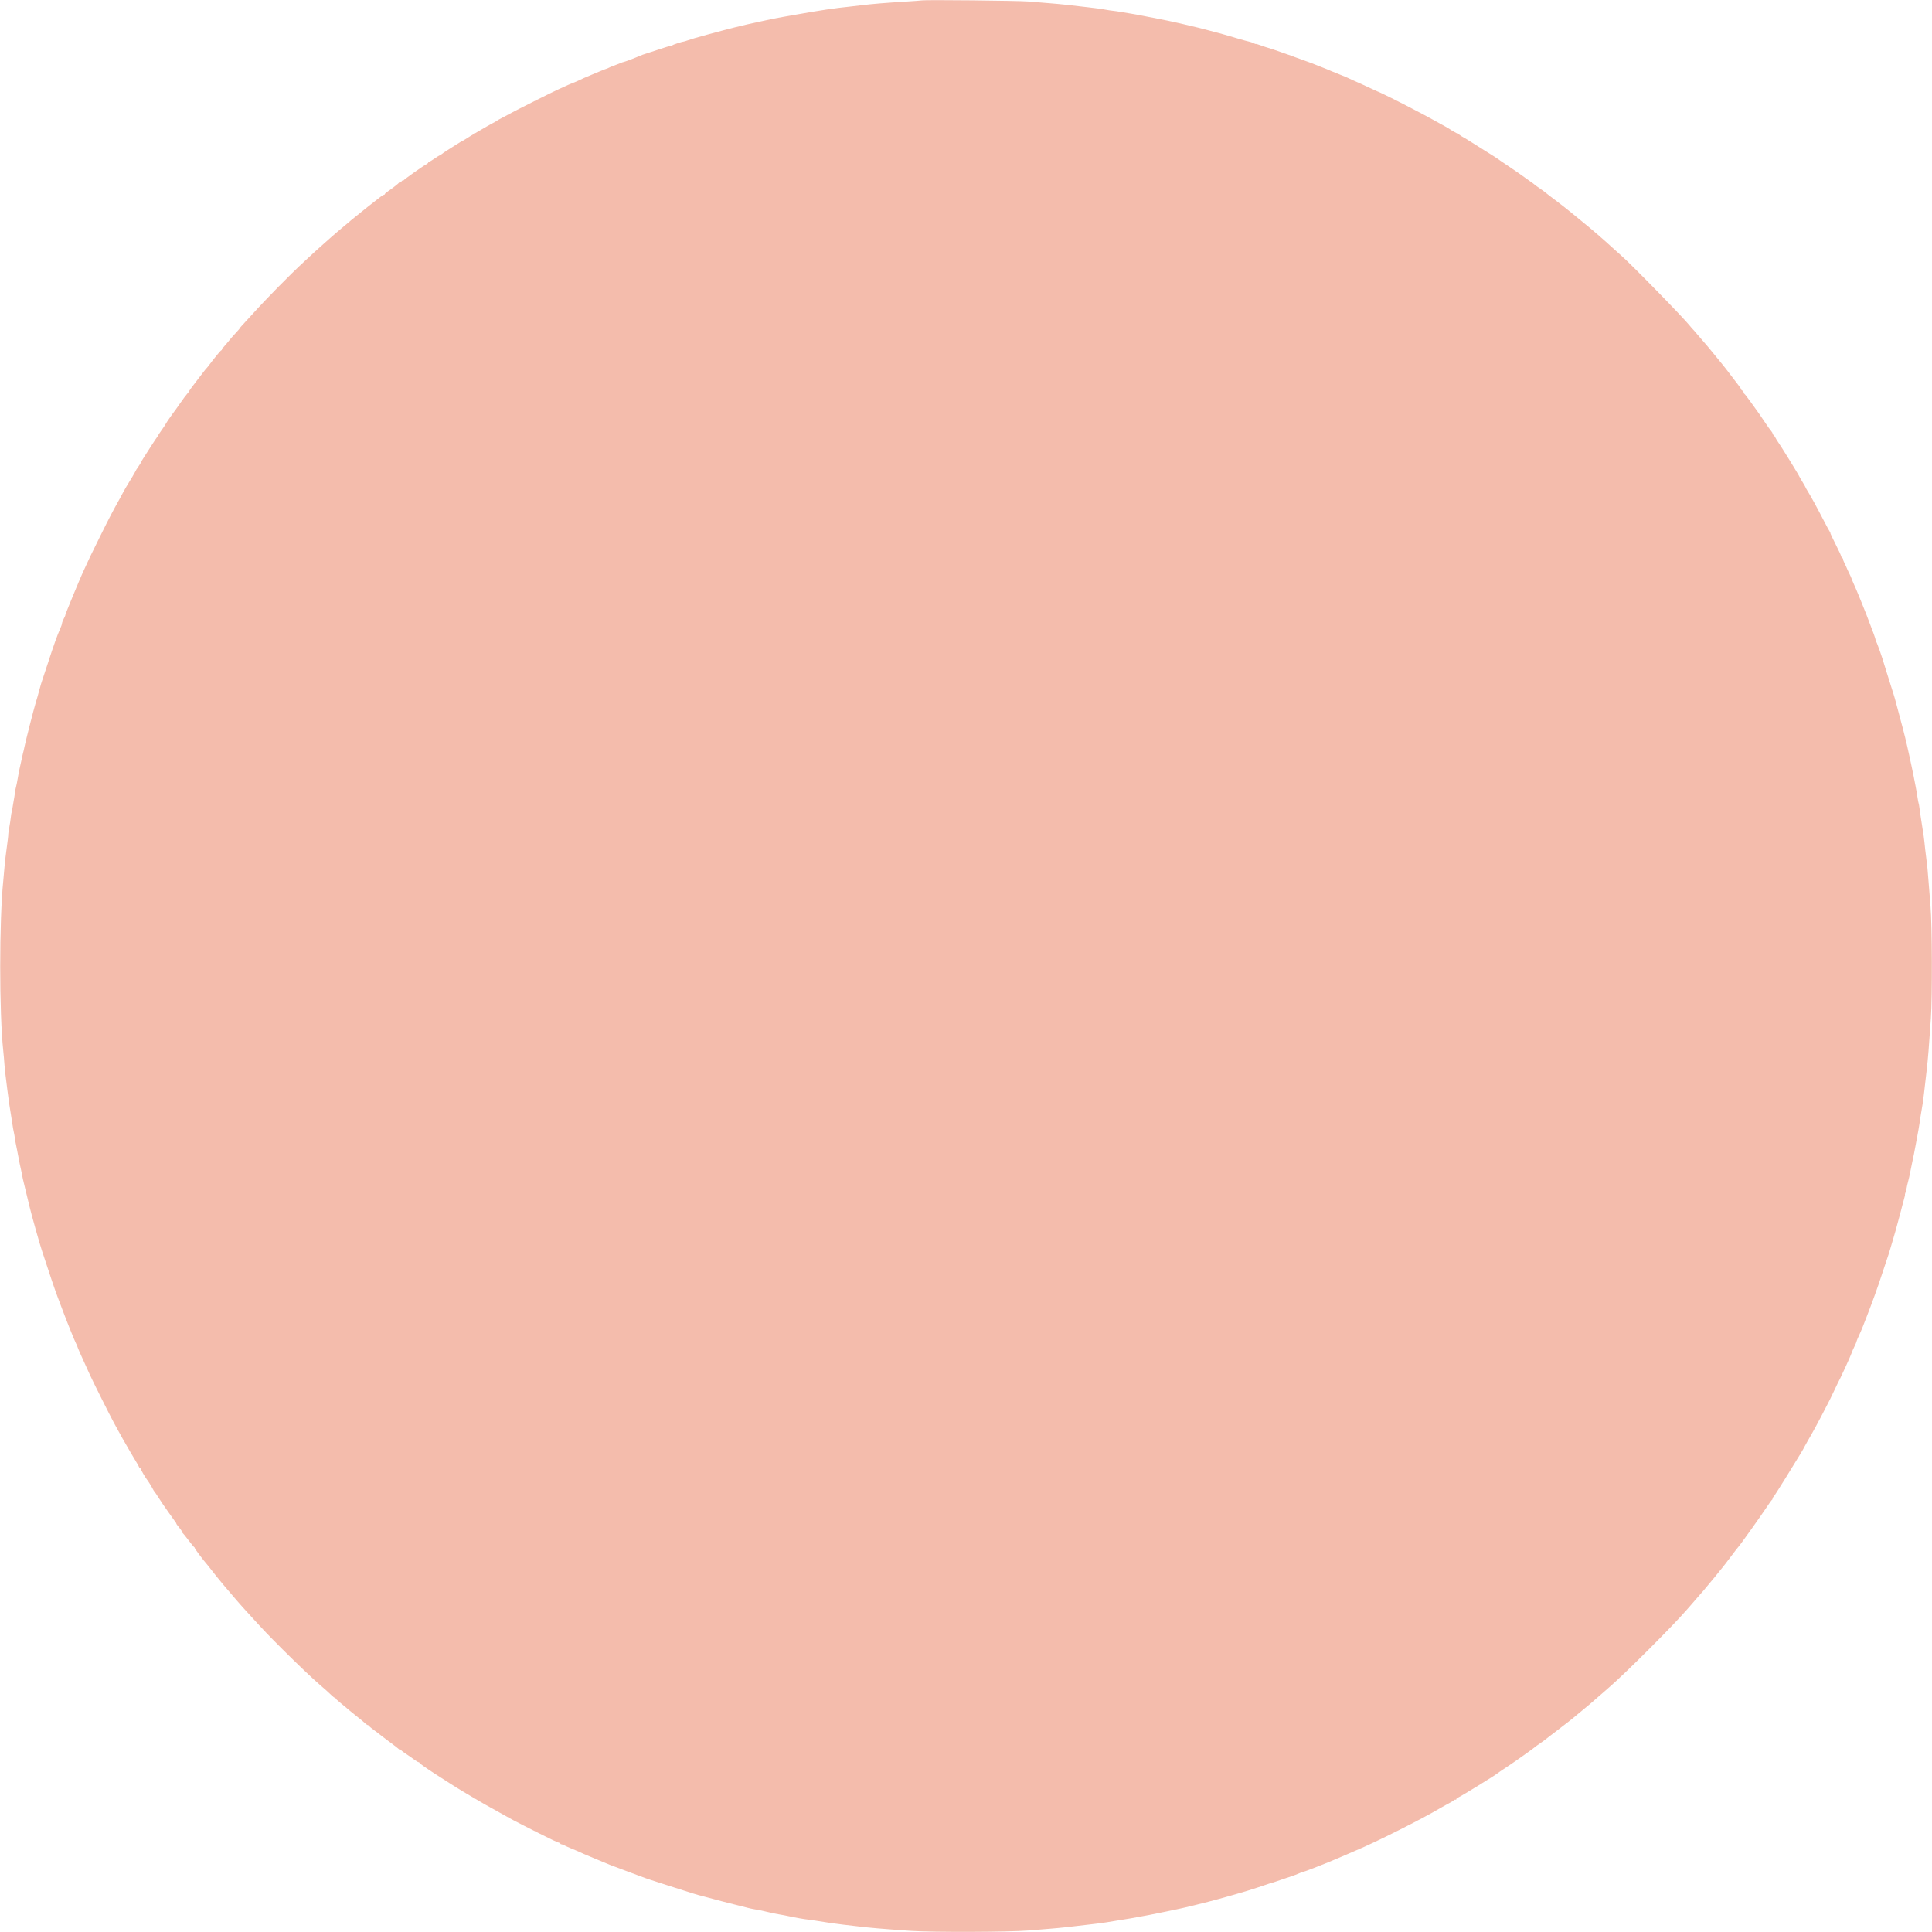
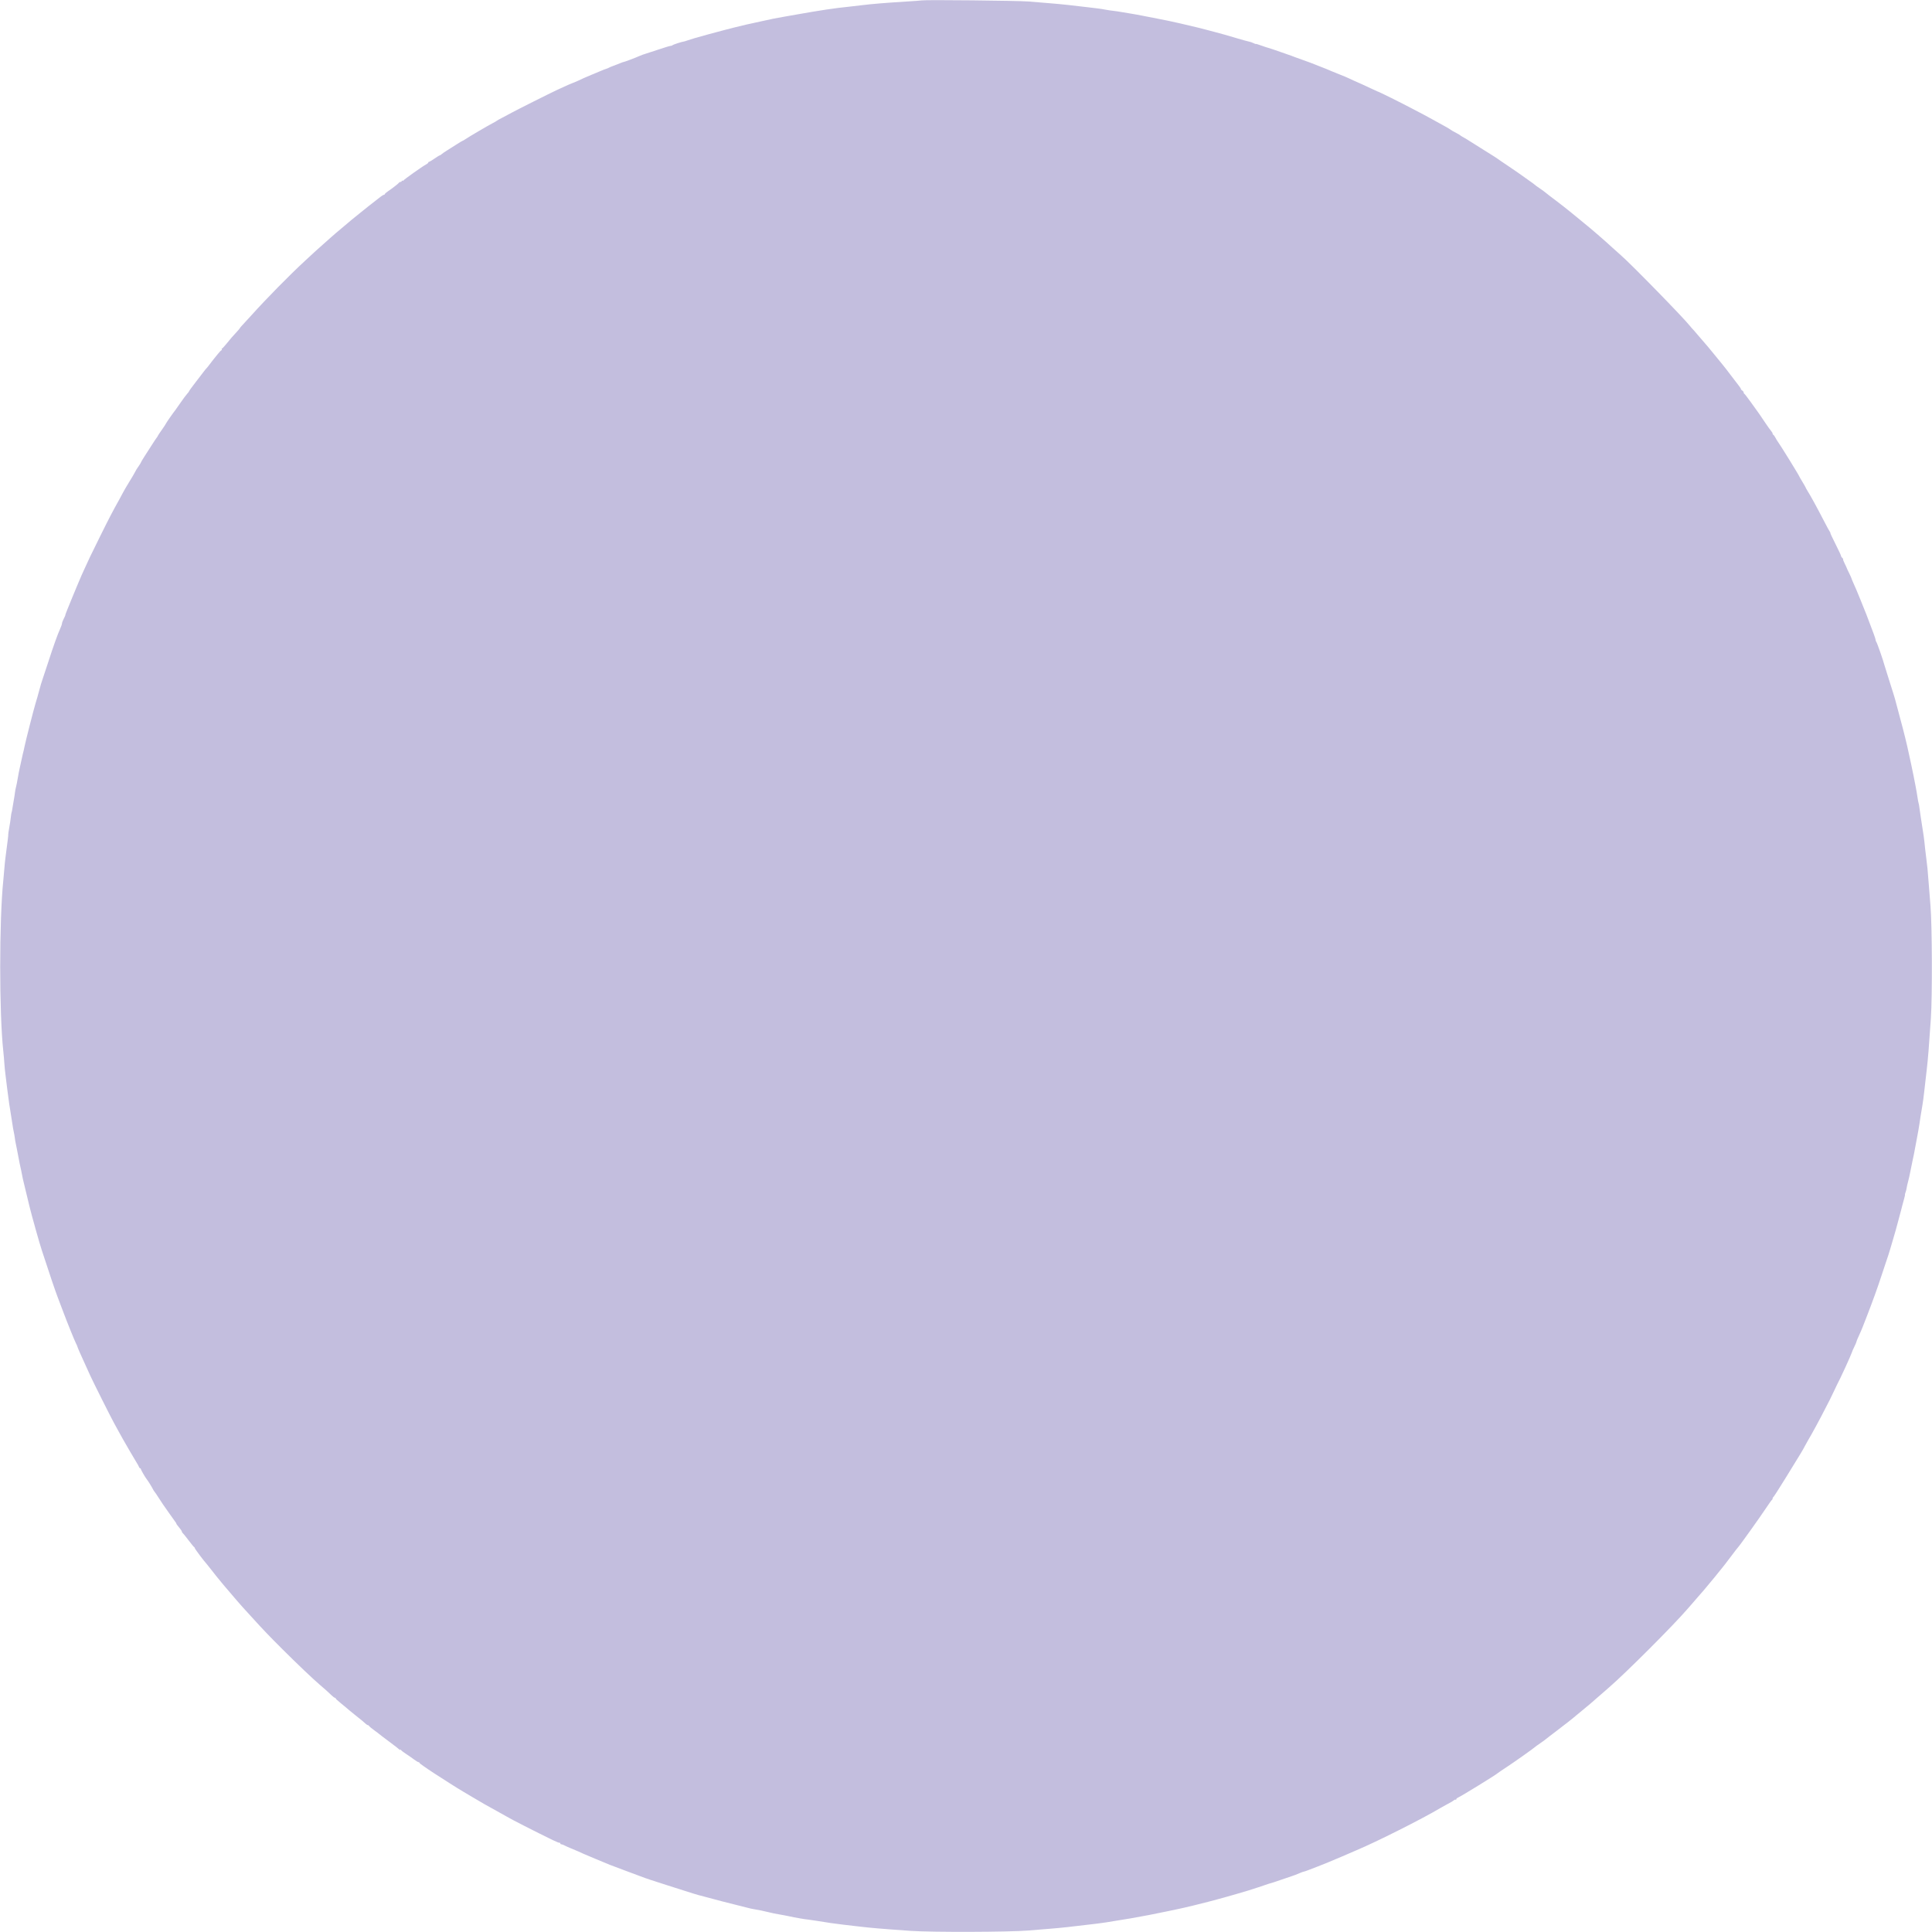
<svg xmlns="http://www.w3.org/2000/svg" id="svg" version="1.1" viewBox="0, 0, 400,400">
  <g id="svgg">
-     <path id="path0" d="M190.833 0.083 C 190.696 0.114,189.233 0.223,187.583 0.325 C 183.264 0.590,180.520 0.817,178.333 1.088 C 177.279 1.219,176.079 1.359,175.667 1.399 C 172.960 1.664,169.883 2.125,164.833 3.022 C 163.779 3.209,162.542 3.427,162.083 3.506 C 160.556 3.770,159.597 3.963,158.000 4.327 C 157.129 4.526,156.267 4.715,156.083 4.747 C 155.617 4.829,153.844 5.241,152.167 5.657 C 150.868 5.979,149.868 6.243,146.333 7.195 C 144.492 7.691,142.818 8.184,142.250 8.396 C 141.975 8.499,141.675 8.589,141.583 8.597 C 141.212 8.627,139.406 9.214,139.258 9.352 C 139.171 9.433,138.979 9.500,138.831 9.500 C 138.682 9.500,137.554 9.842,136.322 10.260 C 135.091 10.677,133.858 11.080,133.583 11.154 C 133.308 11.228,132.821 11.405,132.500 11.548 C 131.582 11.956,129.265 12.835,129.109 12.834 C 129.031 12.834,128.731 12.939,128.442 13.068 C 128.153 13.196,127.542 13.434,127.083 13.596 C 126.625 13.758,126.175 13.944,126.083 14.008 C 125.992 14.073,125.729 14.182,125.500 14.251 C 125.271 14.320,124.783 14.509,124.417 14.671 C 124.050 14.833,123.155 15.206,122.428 15.500 C 121.701 15.794,120.989 16.097,120.845 16.174 C 120.405 16.407,118.693 17.167,118.605 17.167 C 118.524 17.167,117.073 17.811,115.333 18.620 C 113.876 19.298,107.008 22.742,106.000 23.301 C 105.496 23.581,104.596 24.058,104.000 24.363 C 103.404 24.667,102.879 24.963,102.833 25.019 C 102.787 25.076,102.412 25.292,102.000 25.501 C 101.146 25.933,96.981 28.382,96.298 28.854 C 96.050 29.026,95.804 29.167,95.751 29.167 C 95.699 29.167,95.115 29.516,94.453 29.944 C 93.791 30.371,92.912 30.928,92.500 31.182 C 92.087 31.435,91.619 31.760,91.458 31.904 C 91.298 32.049,91.110 32.167,91.042 32.167 C 90.973 32.167,90.485 32.467,89.957 32.834 C 89.429 33.200,88.922 33.500,88.832 33.500 C 88.741 33.500,88.667 33.573,88.667 33.662 C 88.667 33.752,88.423 33.950,88.125 34.102 C 87.466 34.440,83.606 37.183,83.527 37.369 C 83.497 37.442,83.403 37.460,83.319 37.408 C 83.235 37.356,83.167 37.393,83.167 37.490 C 83.167 37.587,83.060 37.667,82.931 37.667 C 82.801 37.667,82.669 37.723,82.639 37.792 C 82.569 37.949,81.305 38.941,80.375 39.568 C 79.985 39.830,79.667 40.110,79.667 40.189 C 79.667 40.269,79.584 40.333,79.482 40.333 C 79.381 40.333,79.062 40.522,78.774 40.753 C 78.486 40.983,78.175 41.228,78.083 41.297 C 77.531 41.712,76.841 42.248,76.333 42.659 C 76.012 42.919,75.112 43.643,74.333 44.268 C 73.554 44.893,72.826 45.482,72.714 45.577 C 72.603 45.672,72.380 45.862,72.220 46.000 C 72.059 46.137,71.626 46.502,71.256 46.810 C 69.995 47.860,69.054 48.661,68.639 49.039 C 68.411 49.247,67.672 49.904,66.995 50.500 C 66.319 51.096,65.563 51.771,65.315 52.000 C 65.067 52.229,64.092 53.129,63.148 54.000 C 59.972 56.930,55.189 61.791,52.083 65.243 C 51.350 66.059,50.506 66.977,50.208 67.285 C 49.910 67.593,49.667 67.884,49.667 67.932 C 49.667 67.980,49.373 68.334,49.013 68.718 C 48.164 69.626,47.800 70.047,46.859 71.208 C 46.432 71.734,46.023 72.166,45.948 72.166 C 45.874 72.166,45.860 72.242,45.917 72.333 C 45.973 72.425,45.951 72.500,45.868 72.500 C 45.785 72.500,45.387 72.920,44.983 73.434 C 44.580 73.948,44.172 74.455,44.077 74.559 C 43.982 74.664,43.687 75.050,43.420 75.417 C 43.154 75.783,42.853 76.158,42.753 76.250 C 42.652 76.342,42.348 76.715,42.077 77.080 C 41.805 77.445,41.040 78.444,40.375 79.299 C 39.710 80.155,39.167 80.907,39.167 80.971 C 39.167 81.034,38.976 81.292,38.743 81.544 C 38.510 81.795,37.897 82.618,37.380 83.373 C 36.863 84.128,36.375 84.821,36.296 84.914 C 35.956 85.313,34.333 87.645,34.333 87.734 C 34.333 87.788,33.958 88.358,33.500 89.000 C 33.042 89.642,32.667 90.208,32.667 90.258 C 32.667 90.307,32.587 90.438,32.490 90.549 C 32.392 90.659,31.930 91.350,31.463 92.083 C 30.996 92.817,30.288 93.920,29.890 94.536 C 29.492 95.152,29.167 95.703,29.167 95.761 C 29.167 95.818,28.998 96.100,28.792 96.387 C 28.357 96.993,28.079 97.447,27.856 97.917 C 27.769 98.100,27.280 98.925,26.770 99.750 C 26.260 100.575,25.690 101.550,25.503 101.917 C 25.316 102.283,24.953 102.958,24.696 103.417 C 23.365 105.790,22.597 107.265,20.788 110.917 C 19.698 113.117,18.741 115.067,18.660 115.250 C 18.579 115.433,18.129 116.408,17.658 117.417 C 17.188 118.425,16.665 119.597,16.496 120.021 C 16.326 120.445,16.042 121.120,15.863 121.521 C 15.684 121.922,15.222 123.037,14.836 124.000 C 14.450 124.962,14.069 125.900,13.988 126.083 C 13.771 126.573,13.471 127.417,13.513 127.417 C 13.533 127.417,13.388 127.732,13.191 128.118 C 12.994 128.504,12.833 128.940,12.833 129.087 C 12.833 129.234,12.655 129.743,12.438 130.219 C 11.909 131.375,11.040 133.811,9.931 137.250 C 9.428 138.808,8.931 140.308,8.827 140.583 C 8.723 140.858,8.575 141.308,8.500 141.583 C 8.424 141.858,8.236 142.533,8.083 143.083 C 7.929 143.633,7.786 144.158,7.764 144.250 C 7.742 144.342,7.565 144.942,7.369 145.583 C 6.983 146.848,5.287 153.499,5.074 154.583 C 5.002 154.950,4.931 155.287,4.916 155.333 C 4.843 155.562,4.624 156.507,4.472 157.250 C 4.378 157.708,4.204 158.496,4.086 159.000 C 3.968 159.504,3.780 160.479,3.668 161.167 C 3.555 161.854,3.399 162.642,3.319 162.917 C 3.240 163.192,3.135 163.754,3.087 164.167 C 3.039 164.579,2.927 165.292,2.839 165.750 C 2.750 166.208,2.632 166.919,2.575 167.330 C 2.519 167.740,2.441 168.127,2.403 168.189 C 2.364 168.251,2.292 168.703,2.241 169.193 C 2.190 169.683,2.042 170.668,1.910 171.382 C 1.779 172.096,1.686 172.733,1.705 172.798 C 1.735 172.907,1.620 173.865,1.154 177.378 C 1.059 178.090,0.951 179.140,0.912 179.711 C 0.874 180.283,0.769 181.463,0.679 182.333 C -0.169 190.540,-0.171 209.740,0.676 217.583 C 0.765 218.408,0.867 219.571,0.902 220.167 C 0.938 220.762,1.046 221.850,1.142 222.583 C 1.238 223.317,1.400 224.629,1.502 225.500 C 1.705 227.233,2.086 229.850,2.363 231.417 C 2.461 231.967,2.572 232.679,2.610 233.000 C 2.648 233.321,2.756 233.927,2.850 234.347 C 2.943 234.767,3.049 235.367,3.084 235.680 C 3.119 235.994,3.192 236.438,3.247 236.667 C 3.302 236.896,3.415 237.458,3.498 237.917 C 3.664 238.831,4.014 240.653,4.076 240.917 C 4.275 241.775,4.499 242.851,4.737 244.098 C 4.774 244.290,4.881 244.740,4.976 245.098 C 5.121 245.648,5.326 246.495,6.099 249.750 C 6.512 251.491,8.290 257.819,8.675 258.917 C 8.771 259.192,9.007 259.904,9.199 260.500 C 10.194 263.590,11.436 267.243,11.917 268.500 C 12.215 269.279,12.740 270.667,13.083 271.583 C 13.920 273.817,15.470 277.650,15.747 278.167 C 15.869 278.396,15.979 278.639,15.990 278.706 C 16.024 278.917,16.782 280.652,17.755 282.750 C 18.053 283.392,18.461 284.292,18.662 284.750 C 19.116 285.787,22.956 293.452,23.588 294.583 C 23.844 295.042,24.276 295.829,24.547 296.333 C 25.110 297.378,25.479 298.027,27.000 300.652 C 27.596 301.680,28.215 302.722,28.377 302.969 C 28.538 303.215,28.716 303.548,28.771 303.708 C 28.827 303.869,28.938 304.000,29.019 304.000 C 29.100 304.000,29.167 304.074,29.167 304.164 C 29.167 304.313,30.055 305.850,30.372 306.250 C 30.655 306.606,31.343 307.701,31.605 308.213 C 31.756 308.508,31.927 308.787,31.985 308.833 C 32.043 308.879,32.426 309.442,32.836 310.083 C 33.246 310.725,33.639 311.325,33.709 311.417 C 33.780 311.508,34.357 312.333,34.991 313.250 C 35.625 314.167,36.224 315.007,36.322 315.118 C 36.420 315.229,36.500 315.363,36.500 315.417 C 36.500 315.470,36.574 315.605,36.664 315.715 C 37.437 316.664,37.667 316.988,37.667 317.135 C 37.667 317.229,37.723 317.331,37.792 317.361 C 37.860 317.392,38.398 318.054,38.985 318.833 C 39.573 319.612,40.117 320.275,40.194 320.306 C 40.270 320.336,40.333 320.435,40.333 320.525 C 40.333 320.675,42.280 323.272,42.791 323.806 C 42.909 323.929,43.208 324.304,43.456 324.639 C 43.848 325.171,45.772 327.562,46.249 328.110 C 47.431 329.471,48.317 330.507,49.051 331.391 C 49.344 331.743,49.846 332.315,50.167 332.663 C 50.487 333.010,51.350 333.956,52.083 334.764 C 54.546 337.480,55.569 338.550,58.512 341.490 C 61.418 344.394,64.998 347.798,66.265 348.862 C 67.176 349.628,68.144 350.497,68.693 351.042 C 68.947 351.294,69.233 351.500,69.328 351.500 C 69.422 351.500,69.500 351.564,69.500 351.642 C 69.500 351.720,69.931 352.126,70.458 352.543 C 70.985 352.960,71.567 353.442,71.750 353.614 C 71.933 353.786,72.644 354.374,73.330 354.921 C 75.032 356.281,75.342 356.537,75.695 356.875 C 75.863 357.035,76.071 357.167,76.158 357.167 C 76.245 357.167,76.377 357.263,76.450 357.381 C 76.523 357.498,76.996 357.890,77.500 358.250 C 78.004 358.611,78.454 358.952,78.500 359.008 C 78.546 359.064,79.483 359.776,80.583 360.591 C 81.683 361.405,82.638 362.149,82.706 362.244 C 82.784 362.354,82.831 362.356,82.836 362.250 C 82.840 362.158,82.935 362.202,83.047 362.348 C 83.159 362.493,83.587 362.824,84.000 363.083 C 84.412 363.343,85.132 363.842,85.598 364.194 C 86.065 364.546,86.534 364.833,86.640 364.833 C 86.746 364.833,86.833 364.890,86.834 364.958 C 86.834 365.027,87.227 365.346,87.707 365.667 C 88.187 365.988,88.656 366.311,88.748 366.386 C 88.902 366.511,90.348 367.446,93.167 369.245 C 94.238 369.929,95.310 370.593,95.864 370.917 C 96.021 371.008,96.945 371.556,97.917 372.133 C 100.166 373.469,100.513 373.667,102.833 374.941 C 103.888 375.520,104.862 376.066,105.000 376.153 C 105.682 376.586,110.861 379.229,114.446 380.973 C 115.195 381.338,115.851 381.593,115.904 381.540 C 115.957 381.488,116.000 381.532,116.000 381.639 C 116.000 381.746,116.094 381.834,116.208 381.834 C 116.323 381.835,116.642 381.954,116.917 382.100 C 117.192 382.245,117.764 382.503,118.188 382.671 C 119.034 383.009,120.440 383.621,120.833 383.822 C 120.971 383.893,122.133 384.383,123.417 384.913 C 124.700 385.442,125.975 385.971,126.250 386.088 C 126.525 386.204,127.912 386.726,129.333 387.248 C 130.754 387.769,132.067 388.258,132.250 388.336 C 132.644 388.502,134.510 389.169,134.750 389.229 C 134.842 389.253,136.454 389.771,138.333 390.383 C 140.212 390.994,142.050 391.579,142.417 391.683 C 142.783 391.787,143.283 391.945,143.528 392.034 C 143.772 392.123,144.222 392.257,144.528 392.333 C 144.833 392.409,145.533 392.594,146.083 392.743 C 148.589 393.425,150.401 393.897,152.250 394.349 C 153.350 394.619,154.534 394.916,154.882 395.012 C 155.230 395.107,155.717 395.214,155.965 395.250 C 156.771 395.367,158.397 395.703,159.250 395.929 C 159.708 396.050,160.608 396.235,161.250 396.341 C 161.892 396.446,162.867 396.633,163.417 396.755 C 164.545 397.007,166.746 397.390,167.250 397.422 C 167.433 397.433,168.146 397.536,168.833 397.649 C 171.310 398.058,173.113 398.318,174.750 398.502 C 175.667 398.605,176.979 398.757,177.667 398.841 C 180.174 399.145,182.296 399.326,188.500 399.764 C 192.899 400.075,208.938 400.026,212.917 399.690 C 214.200 399.582,216.225 399.417,217.417 399.324 C 219.409 399.169,222.003 398.893,225.167 398.498 C 225.854 398.412,226.792 398.301,227.250 398.251 C 227.708 398.202,228.496 398.092,229.000 398.008 C 229.504 397.923,230.667 397.733,231.583 397.586 C 232.500 397.438,233.662 397.249,234.167 397.165 C 235.959 396.867,239.779 396.130,241.667 395.718 C 242.721 395.489,243.771 395.267,244.000 395.225 C 244.696 395.100,249.194 394.017,250.083 393.762 C 250.542 393.630,251.404 393.400,252.000 393.252 C 252.596 393.103,253.271 392.919,253.500 392.843 C 253.729 392.767,254.929 392.424,256.167 392.082 C 257.404 391.739,259.374 391.133,260.543 390.735 C 261.713 390.336,262.705 390.001,262.748 389.991 C 263.329 389.843,263.785 389.696,265.379 389.141 C 266.408 388.783,267.325 388.472,267.417 388.449 C 267.646 388.394,268.641 388.009,269.275 387.730 C 269.564 387.604,269.869 387.500,269.953 387.500 C 270.176 387.500,274.931 385.631,276.833 384.796 C 277.246 384.615,277.733 384.409,277.917 384.339 C 278.100 384.269,278.587 384.058,279.000 383.871 C 279.412 383.683,280.200 383.342,280.750 383.113 C 284.872 381.398,294.578 376.516,298.250 374.311 C 298.525 374.146,299.050 373.854,299.417 373.662 C 300.390 373.152,300.768 372.928,301.039 372.703 C 301.172 372.593,301.330 372.552,301.390 372.613 C 301.451 372.673,301.500 372.633,301.500 372.524 C 301.500 372.414,301.669 372.255,301.875 372.170 C 302.471 371.924,309.791 367.422,310.000 367.173 C 310.046 367.118,310.871 366.556,311.833 365.924 C 313.504 364.827,317.658 361.888,317.833 361.678 C 317.879 361.624,318.345 361.288,318.869 360.933 C 319.392 360.578,319.956 360.166,320.121 360.018 C 320.286 359.871,321.171 359.190,322.086 358.506 C 323.548 357.413,326.099 355.406,326.333 355.164 C 326.379 355.116,327.054 354.558,327.833 353.924 C 328.612 353.289,329.287 352.728,329.333 352.676 C 329.379 352.625,329.941 352.133,330.583 351.583 C 331.224 351.033,331.974 350.383,332.249 350.138 C 332.525 349.892,332.938 349.530,333.167 349.333 C 336.597 346.375,346.415 336.557,349.333 333.167 C 349.531 332.938,349.892 332.523,350.138 332.246 C 350.383 331.969,351.032 331.219,351.581 330.579 C 352.130 329.940,352.622 329.379,352.674 329.333 C 352.727 329.287,353.289 328.612,353.924 327.833 C 354.558 327.054,355.118 326.379,355.168 326.333 C 355.218 326.287,355.518 325.912,355.835 325.500 C 356.152 325.087,356.505 324.652,356.620 324.533 C 356.734 324.413,357.485 323.438,358.288 322.366 C 359.091 321.294,359.798 320.379,359.858 320.333 C 360.064 320.177,364.414 314.089,365.574 312.333 C 366.210 311.371,366.791 310.558,366.865 310.528 C 366.939 310.497,367.000 310.372,367.000 310.250 C 367.000 310.128,367.062 310.003,367.139 309.972 C 367.215 309.942,368.364 308.154,369.691 306.000 C 373.250 300.228,373.149 300.395,373.662 299.417 C 373.854 299.050,374.146 298.525,374.311 298.250 C 375.113 296.916,376.844 293.722,377.925 291.583 C 378.342 290.758,378.749 289.971,378.830 289.833 C 378.911 289.696,379.254 288.983,379.592 288.250 C 379.930 287.517,380.269 286.804,380.345 286.667 C 380.928 285.616,383.216 280.640,383.412 279.999 C 383.481 279.770,383.673 279.321,383.838 279.000 C 384.134 278.423,384.347 277.906,384.422 277.583 C 384.444 277.492,384.654 277.004,384.889 276.500 C 385.125 275.996,385.478 275.171,385.674 274.667 C 385.870 274.162,386.206 273.300,386.421 272.750 C 387.615 269.694,388.788 266.450,389.524 264.167 C 389.982 262.746,390.493 261.208,390.660 260.750 C 390.827 260.292,391.127 259.354,391.328 258.667 C 391.529 257.979,391.827 256.967,391.991 256.417 C 392.409 255.012,392.605 254.311,393.083 252.500 C 393.313 251.629,393.573 250.654,393.661 250.333 C 393.749 250.012,393.829 249.695,393.838 249.628 C 393.848 249.561,393.995 249.017,394.166 248.420 C 394.337 247.822,394.446 247.333,394.409 247.333 C 394.372 247.333,394.420 247.127,394.517 246.875 C 394.613 246.623,394.718 246.211,394.750 245.960 C 394.782 245.709,394.918 245.109,395.051 244.627 C 395.185 244.145,395.383 243.262,395.493 242.667 C 395.602 242.071,395.793 241.133,395.917 240.583 C 396.152 239.542,396.326 238.664,396.738 236.417 C 396.873 235.683,397.068 234.633,397.170 234.083 C 397.273 233.533,397.378 232.896,397.404 232.667 C 397.453 232.221,397.747 230.370,398.023 228.772 C 398.115 228.234,398.258 227.184,398.340 226.438 C 398.514 224.862,398.597 224.138,398.916 221.417 C 399.168 219.269,399.350 217.007,399.768 210.833 C 400.075 206.302,400.025 191.634,399.689 187.583 C 399.582 186.300,399.416 184.200,399.318 182.917 C 399.092 179.949,399.035 179.346,398.842 177.917 C 398.755 177.275,398.641 176.338,398.589 175.833 C 398.320 173.232,398.351 173.458,397.659 169.083 C 397.572 168.533,397.455 167.708,397.399 167.250 C 397.343 166.792,397.267 166.365,397.229 166.302 C 397.191 166.239,397.086 165.677,396.995 165.052 C 396.904 164.428,396.718 163.354,396.581 162.667 C 396.443 161.979,396.261 161.042,396.175 160.583 C 396.089 160.125,395.863 159.037,395.672 158.167 C 395.482 157.296,395.295 156.433,395.256 156.250 C 394.760 153.915,394.210 151.674,393.413 148.750 C 393.263 148.200,393.115 147.637,393.083 147.500 C 393.052 147.362,392.902 146.800,392.749 146.250 C 392.596 145.700,392.409 145.000,392.333 144.694 C 392.257 144.388,392.123 143.938,392.034 143.694 C 391.945 143.450,391.751 142.837,391.602 142.333 C 391.453 141.829,391.063 140.592,390.737 139.583 C 390.410 138.575,390.118 137.637,390.089 137.500 C 389.952 136.863,388.621 133.066,388.486 132.925 C 388.402 132.838,388.332 132.650,388.331 132.508 C 388.330 132.278,387.868 131.004,386.425 127.250 C 386.179 126.608,385.636 125.258,385.220 124.250 C 384.803 123.242,384.402 122.267,384.328 122.083 C 384.254 121.900,384.000 121.323,383.763 120.802 C 383.527 120.281,383.333 119.808,383.333 119.751 C 383.333 119.694,383.111 119.201,382.840 118.654 C 382.569 118.107,382.345 117.623,382.342 117.579 C 382.340 117.534,382.153 117.132,381.926 116.686 C 381.700 116.239,381.551 115.838,381.595 115.794 C 381.639 115.750,381.560 115.619,381.421 115.503 C 381.281 115.387,381.167 115.204,381.167 115.096 C 381.167 114.988,380.647 113.872,380.011 112.616 C 379.375 111.361,378.897 110.333,378.948 110.333 C 378.999 110.333,378.963 110.240,378.868 110.125 C 378.773 110.010,378.231 109.017,377.663 107.917 C 376.217 105.114,374.900 102.707,374.224 101.628 C 374.009 101.286,373.833 100.969,373.833 100.923 C 373.833 100.877,373.533 100.349,373.167 99.750 C 372.800 99.151,372.500 98.629,372.500 98.590 C 372.500 98.552,372.049 97.784,371.497 96.885 C 370.946 95.986,370.426 95.138,370.343 95.000 C 369.628 93.823,368.086 91.400,368.009 91.333 C 367.957 91.287,367.766 90.969,367.586 90.625 C 367.405 90.281,367.200 90.000,367.129 90.000 C 367.058 90.000,367.000 89.902,367.000 89.781 C 367.000 89.661,366.866 89.417,366.703 89.240 C 366.539 89.062,366.003 88.317,365.511 87.583 C 364.380 85.898,363.966 85.293,363.798 85.083 C 363.725 84.992,363.131 84.167,362.478 83.250 C 361.825 82.333,361.225 81.558,361.145 81.528 C 361.065 81.497,361.000 81.370,361.000 81.244 C 361.000 81.119,360.869 80.943,360.708 80.853 C 360.548 80.764,360.427 80.629,360.439 80.553 C 360.452 80.478,360.249 80.154,359.988 79.833 C 359.727 79.512,359.005 78.568,358.382 77.734 C 357.759 76.900,356.974 75.888,356.636 75.484 C 356.298 75.080,355.447 74.037,354.744 73.167 C 354.040 72.296,353.192 71.283,352.858 70.915 C 352.523 70.548,351.877 69.798,351.420 69.249 C 350.964 68.699,350.539 68.212,350.476 68.165 C 350.413 68.119,350.140 67.803,349.870 67.463 C 348.456 65.684,337.507 54.480,335.583 52.844 C 335.217 52.532,334.465 51.858,333.913 51.347 C 332.332 49.882,329.370 47.318,327.934 46.171 C 327.649 45.944,326.592 45.076,325.583 44.243 C 324.575 43.410,323.000 42.171,322.083 41.489 C 321.167 40.808,320.269 40.116,320.088 39.953 C 319.907 39.790,319.345 39.377,318.839 39.036 C 318.333 38.696,317.814 38.318,317.686 38.197 C 317.558 38.076,317.258 37.851,317.018 37.697 C 316.779 37.543,316.126 37.077,315.568 36.662 C 315.009 36.247,313.547 35.235,312.318 34.412 C 311.089 33.590,310.046 32.875,310.000 32.825 C 309.954 32.774,308.904 32.106,307.667 31.341 C 306.429 30.575,305.004 29.679,304.500 29.351 C 303.996 29.022,303.321 28.612,303.000 28.439 C 302.679 28.266,302.379 28.078,302.333 28.021 C 302.287 27.964,301.987 27.782,301.667 27.618 C 300.911 27.231,300.424 26.947,300.143 26.727 C 300.018 26.630,299.354 26.247,298.667 25.877 C 297.979 25.507,296.967 24.949,296.417 24.638 C 295.867 24.326,295.154 23.938,294.833 23.775 C 294.512 23.612,293.612 23.140,292.833 22.727 C 290.045 21.249,285.561 19.020,285.167 18.917 C 285.121 18.905,284.483 18.612,283.750 18.267 C 282.307 17.586,281.443 17.193,280.208 16.655 C 279.773 16.465,279.285 16.239,279.124 16.152 C 278.962 16.066,278.250 15.768,277.540 15.490 C 276.831 15.212,275.987 14.870,275.667 14.731 C 274.768 14.340,274.505 14.233,273.250 13.746 C 272.608 13.497,271.746 13.159,271.333 12.994 C 270.921 12.830,270.133 12.545,269.583 12.360 C 269.033 12.175,268.358 11.932,268.083 11.820 C 267.808 11.707,267.508 11.592,267.417 11.563 C 267.325 11.535,266.275 11.167,265.083 10.747 C 263.892 10.326,262.767 9.950,262.583 9.910 C 262.400 9.870,261.744 9.654,261.125 9.428 C 260.506 9.202,260.000 9.053,260.000 9.096 C 260.000 9.140,259.793 9.068,259.540 8.937 C 259.287 8.806,258.855 8.658,258.581 8.608 C 258.307 8.559,257.183 8.249,256.083 7.920 C 254.083 7.323,252.836 6.969,251.583 6.645 C 251.217 6.550,250.542 6.370,250.083 6.246 C 249.625 6.121,248.800 5.907,248.250 5.770 C 247.254 5.521,247.027 5.467,244.333 4.844 C 242.873 4.505,240.567 4.020,239.833 3.896 C 239.193 3.787,237.700 3.496,236.500 3.246 C 235.904 3.121,234.892 2.937,234.250 2.836 C 233.608 2.736,232.633 2.573,232.083 2.475 C 231.533 2.377,230.783 2.268,230.417 2.233 C 230.050 2.198,229.375 2.096,228.917 2.007 C 228.458 1.918,227.783 1.809,227.417 1.766 C 227.050 1.723,226.112 1.610,225.333 1.514 C 222.072 1.111,219.454 0.834,217.417 0.676 C 216.225 0.583,214.200 0.418,212.917 0.309 C 210.828 0.132,191.486 -0.066,190.833 0.083 " stroke="none" fill="#f4bcac" fill-rule="evenodd" />
+     <path id="path0" d="M190.833 0.083 C 190.696 0.114,189.233 0.223,187.583 0.325 C 183.264 0.590,180.520 0.817,178.333 1.088 C 177.279 1.219,176.079 1.359,175.667 1.399 C 172.960 1.664,169.883 2.125,164.833 3.022 C 163.779 3.209,162.542 3.427,162.083 3.506 C 160.556 3.770,159.597 3.963,158.000 4.327 C 157.129 4.526,156.267 4.715,156.083 4.747 C 155.617 4.829,153.844 5.241,152.167 5.657 C 150.868 5.979,149.868 6.243,146.333 7.195 C 144.492 7.691,142.818 8.184,142.250 8.396 C 141.975 8.499,141.675 8.589,141.583 8.597 C 141.212 8.627,139.406 9.214,139.258 9.352 C 139.171 9.433,138.979 9.500,138.831 9.500 C 138.682 9.500,137.554 9.842,136.322 10.260 C 135.091 10.677,133.858 11.080,133.583 11.154 C 133.308 11.228,132.821 11.405,132.500 11.548 C 131.582 11.956,129.265 12.835,129.109 12.834 C 129.031 12.834,128.731 12.939,128.442 13.068 C 128.153 13.196,127.542 13.434,127.083 13.596 C 126.625 13.758,126.175 13.944,126.083 14.008 C 125.992 14.073,125.729 14.182,125.500 14.251 C 125.271 14.320,124.783 14.509,124.417 14.671 C 124.050 14.833,123.155 15.206,122.428 15.500 C 121.701 15.794,120.989 16.097,120.845 16.174 C 120.405 16.407,118.693 17.167,118.605 17.167 C 118.524 17.167,117.073 17.811,115.333 18.620 C 113.876 19.298,107.008 22.742,106.000 23.301 C 105.496 23.581,104.596 24.058,104.000 24.363 C 103.404 24.667,102.879 24.963,102.833 25.019 C 102.787 25.076,102.412 25.292,102.000 25.501 C 101.146 25.933,96.981 28.382,96.298 28.854 C 96.050 29.026,95.804 29.167,95.751 29.167 C 95.699 29.167,95.115 29.516,94.453 29.944 C 93.791 30.371,92.912 30.928,92.500 31.182 C 92.087 31.435,91.619 31.760,91.458 31.904 C 91.298 32.049,91.110 32.167,91.042 32.167 C 90.973 32.167,90.485 32.467,89.957 32.834 C 89.429 33.200,88.922 33.500,88.832 33.500 C 88.741 33.500,88.667 33.573,88.667 33.662 C 88.667 33.752,88.423 33.950,88.125 34.102 C 87.466 34.440,83.606 37.183,83.527 37.369 C 83.497 37.442,83.403 37.460,83.319 37.408 C 83.235 37.356,83.167 37.393,83.167 37.490 C 83.167 37.587,83.060 37.667,82.931 37.667 C 82.801 37.667,82.669 37.723,82.639 37.792 C 82.569 37.949,81.305 38.941,80.375 39.568 C 79.985 39.830,79.667 40.110,79.667 40.189 C 79.667 40.269,79.584 40.333,79.482 40.333 C 79.381 40.333,79.062 40.522,78.774 40.753 C 78.486 40.983,78.175 41.228,78.083 41.297 C 77.531 41.712,76.841 42.248,76.333 42.659 C 76.012 42.919,75.112 43.643,74.333 44.268 C 73.554 44.893,72.826 45.482,72.714 45.577 C 72.603 45.672,72.380 45.862,72.220 46.000 C 72.059 46.137,71.626 46.502,71.256 46.810 C 69.995 47.860,69.054 48.661,68.639 49.039 C 68.411 49.247,67.672 49.904,66.995 50.500 C 66.319 51.096,65.563 51.771,65.315 52.000 C 65.067 52.229,64.092 53.129,63.148 54.000 C 59.972 56.930,55.189 61.791,52.083 65.243 C 51.350 66.059,50.506 66.977,50.208 67.285 C 49.910 67.593,49.667 67.884,49.667 67.932 C 49.667 67.980,49.373 68.334,49.013 68.718 C 48.164 69.626,47.800 70.047,46.859 71.208 C 46.432 71.734,46.023 72.166,45.948 72.166 C 45.874 72.166,45.860 72.242,45.917 72.333 C 45.973 72.425,45.951 72.500,45.868 72.500 C 45.785 72.500,45.387 72.920,44.983 73.434 C 44.580 73.948,44.172 74.455,44.077 74.559 C 43.982 74.664,43.687 75.050,43.420 75.417 C 43.154 75.783,42.853 76.158,42.753 76.250 C 42.652 76.342,42.348 76.715,42.077 77.080 C 41.805 77.445,41.040 78.444,40.375 79.299 C 39.710 80.155,39.167 80.907,39.167 80.971 C 39.167 81.034,38.976 81.292,38.743 81.544 C 38.510 81.795,37.897 82.618,37.380 83.373 C 36.863 84.128,36.375 84.821,36.296 84.914 C 35.956 85.313,34.333 87.645,34.333 87.734 C 34.333 87.788,33.958 88.358,33.500 89.000 C 33.042 89.642,32.667 90.208,32.667 90.258 C 32.667 90.307,32.587 90.438,32.490 90.549 C 32.392 90.659,31.930 91.350,31.463 92.083 C 30.996 92.817,30.288 93.920,29.890 94.536 C 29.492 95.152,29.167 95.703,29.167 95.761 C 29.167 95.818,28.998 96.100,28.792 96.387 C 28.357 96.993,28.079 97.447,27.856 97.917 C 27.769 98.100,27.280 98.925,26.770 99.750 C 26.260 100.575,25.690 101.550,25.503 101.917 C 25.316 102.283,24.953 102.958,24.696 103.417 C 23.365 105.790,22.597 107.265,20.788 110.917 C 19.698 113.117,18.741 115.067,18.660 115.250 C 18.579 115.433,18.129 116.408,17.658 117.417 C 17.188 118.425,16.665 119.597,16.496 120.021 C 16.326 120.445,16.042 121.120,15.863 121.521 C 15.684 121.922,15.222 123.037,14.836 124.000 C 14.450 124.962,14.069 125.900,13.988 126.083 C 13.771 126.573,13.471 127.417,13.513 127.417 C 13.533 127.417,13.388 127.732,13.191 128.118 C 12.994 128.504,12.833 128.940,12.833 129.087 C 12.833 129.234,12.655 129.743,12.438 130.219 C 11.909 131.375,11.040 133.811,9.931 137.250 C 9.428 138.808,8.931 140.308,8.827 140.583 C 8.723 140.858,8.575 141.308,8.500 141.583 C 8.424 141.858,8.236 142.533,8.083 143.083 C 7.929 143.633,7.786 144.158,7.764 144.250 C 7.742 144.342,7.565 144.942,7.369 145.583 C 6.983 146.848,5.287 153.499,5.074 154.583 C 5.002 154.950,4.931 155.287,4.916 155.333 C 4.843 155.562,4.624 156.507,4.472 157.250 C 4.378 157.708,4.204 158.496,4.086 159.000 C 3.968 159.504,3.780 160.479,3.668 161.167 C 3.555 161.854,3.399 162.642,3.319 162.917 C 3.240 163.192,3.135 163.754,3.087 164.167 C 3.039 164.579,2.927 165.292,2.839 165.750 C 2.750 166.208,2.632 166.919,2.575 167.330 C 2.519 167.740,2.441 168.127,2.403 168.189 C 2.364 168.251,2.292 168.703,2.241 169.193 C 2.190 169.683,2.042 170.668,1.910 171.382 C 1.779 172.096,1.686 172.733,1.705 172.798 C 1.735 172.907,1.620 173.865,1.154 177.378 C 1.059 178.090,0.951 179.140,0.912 179.711 C 0.874 180.283,0.769 181.463,0.679 182.333 C -0.169 190.540,-0.171 209.740,0.676 217.583 C 0.765 218.408,0.867 219.571,0.902 220.167 C 0.938 220.762,1.046 221.850,1.142 222.583 C 1.238 223.317,1.400 224.629,1.502 225.500 C 1.705 227.233,2.086 229.850,2.363 231.417 C 2.461 231.967,2.572 232.679,2.610 233.000 C 2.648 233.321,2.756 233.927,2.850 234.347 C 2.943 234.767,3.049 235.367,3.084 235.680 C 3.119 235.994,3.192 236.438,3.247 236.667 C 3.302 236.896,3.415 237.458,3.498 237.917 C 3.664 238.831,4.014 240.653,4.076 240.917 C 4.275 241.775,4.499 242.851,4.737 244.098 C 4.774 244.290,4.881 244.740,4.976 245.098 C 5.121 245.648,5.326 246.495,6.099 249.750 C 6.512 251.491,8.290 257.819,8.675 258.917 C 8.771 259.192,9.007 259.904,9.199 260.500 C 10.194 263.590,11.436 267.243,11.917 268.500 C 12.215 269.279,12.740 270.667,13.083 271.583 C 13.920 273.817,15.470 277.650,15.747 278.167 C 15.869 278.396,15.979 278.639,15.990 278.706 C 16.024 278.917,16.782 280.652,17.755 282.750 C 18.053 283.392,18.461 284.292,18.662 284.750 C 19.116 285.787,22.956 293.452,23.588 294.583 C 23.844 295.042,24.276 295.829,24.547 296.333 C 25.110 297.378,25.479 298.027,27.000 300.652 C 27.596 301.680,28.215 302.722,28.377 302.969 C 28.538 303.215,28.716 303.548,28.771 303.708 C 28.827 303.869,28.938 304.000,29.019 304.000 C 29.100 304.000,29.167 304.074,29.167 304.164 C 29.167 304.313,30.055 305.850,30.372 306.250 C 30.655 306.606,31.343 307.701,31.605 308.213 C 31.756 308.508,31.927 308.787,31.985 308.833 C 32.043 308.879,32.426 309.442,32.836 310.083 C 33.246 310.725,33.639 311.325,33.709 311.417 C 33.780 311.508,34.357 312.333,34.991 313.250 C 35.625 314.167,36.224 315.007,36.322 315.118 C 36.420 315.229,36.500 315.363,36.500 315.417 C 36.500 315.470,36.574 315.605,36.664 315.715 C 37.437 316.664,37.667 316.988,37.667 317.135 C 37.667 317.229,37.723 317.331,37.792 317.361 C 37.860 317.392,38.398 318.054,38.985 318.833 C 39.573 319.612,40.117 320.275,40.194 320.306 C 40.270 320.336,40.333 320.435,40.333 320.525 C 40.333 320.675,42.280 323.272,42.791 323.806 C 42.909 323.929,43.208 324.304,43.456 324.639 C 43.848 325.171,45.772 327.562,46.249 328.110 C 47.431 329.471,48.317 330.507,49.051 331.391 C 49.344 331.743,49.846 332.315,50.167 332.663 C 50.487 333.010,51.350 333.956,52.083 334.764 C 54.546 337.480,55.569 338.550,58.512 341.490 C 61.418 344.394,64.998 347.798,66.265 348.862 C 67.176 349.628,68.144 350.497,68.693 351.042 C 68.947 351.294,69.233 351.500,69.328 351.500 C 69.422 351.500,69.500 351.564,69.500 351.642 C 69.500 351.720,69.931 352.126,70.458 352.543 C 70.985 352.960,71.567 353.442,71.750 353.614 C 71.933 353.786,72.644 354.374,73.330 354.921 C 75.032 356.281,75.342 356.537,75.695 356.875 C 75.863 357.035,76.071 357.167,76.158 357.167 C 76.245 357.167,76.377 357.263,76.450 357.381 C 76.523 357.498,76.996 357.890,77.500 358.250 C 78.004 358.611,78.454 358.952,78.500 359.008 C 78.546 359.064,79.483 359.776,80.583 360.591 C 81.683 361.405,82.638 362.149,82.706 362.244 C 82.784 362.354,82.831 362.356,82.836 362.250 C 82.840 362.158,82.935 362.202,83.047 362.348 C 83.159 362.493,83.587 362.824,84.000 363.083 C 84.412 363.343,85.132 363.842,85.598 364.194 C 86.065 364.546,86.534 364.833,86.640 364.833 C 86.746 364.833,86.833 364.890,86.834 364.958 C 86.834 365.027,87.227 365.346,87.707 365.667 C 88.187 365.988,88.656 366.311,88.748 366.386 C 88.902 366.511,90.348 367.446,93.167 369.245 C 94.238 369.929,95.310 370.593,95.864 370.917 C 96.021 371.008,96.945 371.556,97.917 372.133 C 100.166 373.469,100.513 373.667,102.833 374.941 C 103.888 375.520,104.862 376.066,105.000 376.153 C 105.682 376.586,110.861 379.229,114.446 380.973 C 115.195 381.338,115.851 381.593,115.904 381.540 C 115.957 381.488,116.000 381.532,116.000 381.639 C 116.000 381.746,116.094 381.834,116.208 381.834 C 116.323 381.835,116.642 381.954,116.917 382.100 C 117.192 382.245,117.764 382.503,118.188 382.671 C 119.034 383.009,120.440 383.621,120.833 383.822 C 120.971 383.893,122.133 384.383,123.417 384.913 C 124.700 385.442,125.975 385.971,126.250 386.088 C 126.525 386.204,127.912 386.726,129.333 387.248 C 130.754 387.769,132.067 388.258,132.250 388.336 C 132.644 388.502,134.510 389.169,134.750 389.229 C 134.842 389.253,136.454 389.771,138.333 390.383 C 140.212 390.994,142.050 391.579,142.417 391.683 C 142.783 391.787,143.283 391.945,143.528 392.034 C 143.772 392.123,144.222 392.257,144.528 392.333 C 144.833 392.409,145.533 392.594,146.083 392.743 C 148.589 393.425,150.401 393.897,152.250 394.349 C 153.350 394.619,154.534 394.916,154.882 395.012 C 155.230 395.107,155.717 395.214,155.965 395.250 C 156.771 395.367,158.397 395.703,159.250 395.929 C 159.708 396.050,160.608 396.235,161.250 396.341 C 161.892 396.446,162.867 396.633,163.417 396.755 C 164.545 397.007,166.746 397.390,167.250 397.422 C 167.433 397.433,168.146 397.536,168.833 397.649 C 171.310 398.058,173.113 398.318,174.750 398.502 C 175.667 398.605,176.979 398.757,177.667 398.841 C 180.174 399.145,182.296 399.326,188.500 399.764 C 192.899 400.075,208.938 400.026,212.917 399.690 C 214.200 399.582,216.225 399.417,217.417 399.324 C 219.409 399.169,222.003 398.893,225.167 398.498 C 225.854 398.412,226.792 398.301,227.250 398.251 C 227.708 398.202,228.496 398.092,229.000 398.008 C 229.504 397.923,230.667 397.733,231.583 397.586 C 232.500 397.438,233.662 397.249,234.167 397.165 C 235.959 396.867,239.779 396.130,241.667 395.718 C 242.721 395.489,243.771 395.267,244.000 395.225 C 244.696 395.100,249.194 394.017,250.083 393.762 C 250.542 393.630,251.404 393.400,252.000 393.252 C 252.596 393.103,253.271 392.919,253.500 392.843 C 253.729 392.767,254.929 392.424,256.167 392.082 C 257.404 391.739,259.374 391.133,260.543 390.735 C 261.713 390.336,262.705 390.001,262.748 389.991 C 263.329 389.843,263.785 389.696,265.379 389.141 C 266.408 388.783,267.325 388.472,267.417 388.449 C 267.646 388.394,268.641 388.009,269.275 387.730 C 269.564 387.604,269.869 387.500,269.953 387.500 C 270.176 387.500,274.931 385.631,276.833 384.796 C 277.246 384.615,277.733 384.409,277.917 384.339 C 278.100 384.269,278.587 384.058,279.000 383.871 C 279.412 383.683,280.200 383.342,280.750 383.113 C 284.872 381.398,294.578 376.516,298.250 374.311 C 298.525 374.146,299.050 373.854,299.417 373.662 C 300.390 373.152,300.768 372.928,301.039 372.703 C 301.172 372.593,301.330 372.552,301.390 372.613 C 301.451 372.673,301.500 372.633,301.500 372.524 C 301.500 372.414,301.669 372.255,301.875 372.170 C 302.471 371.924,309.791 367.422,310.000 367.173 C 310.046 367.118,310.871 366.556,311.833 365.924 C 313.504 364.827,317.658 361.888,317.833 361.678 C 317.879 361.624,318.345 361.288,318.869 360.933 C 319.392 360.578,319.956 360.166,320.121 360.018 C 320.286 359.871,321.171 359.190,322.086 358.506 C 323.548 357.413,326.099 355.406,326.333 355.164 C 326.379 355.116,327.054 354.558,327.833 353.924 C 328.612 353.289,329.287 352.728,329.333 352.676 C 329.379 352.625,329.941 352.133,330.583 351.583 C 331.224 351.033,331.974 350.383,332.249 350.138 C 332.525 349.892,332.938 349.530,333.167 349.333 C 336.597 346.375,346.415 336.557,349.333 333.167 C 349.531 332.938,349.892 332.523,350.138 332.246 C 350.383 331.969,351.032 331.219,351.581 330.579 C 352.130 329.940,352.622 329.379,352.674 329.333 C 352.727 329.287,353.289 328.612,353.924 327.833 C 354.558 327.054,355.118 326.379,355.168 326.333 C 355.218 326.287,355.518 325.912,355.835 325.500 C 356.152 325.087,356.505 324.652,356.620 324.533 C 356.734 324.413,357.485 323.438,358.288 322.366 C 359.091 321.294,359.798 320.379,359.858 320.333 C 360.064 320.177,364.414 314.089,365.574 312.333 C 366.210 311.371,366.791 310.558,366.865 310.528 C 366.939 310.497,367.000 310.372,367.000 310.250 C 367.000 310.128,367.062 310.003,367.139 309.972 C 367.215 309.942,368.364 308.154,369.691 306.000 C 373.250 300.228,373.149 300.395,373.662 299.417 C 373.854 299.050,374.146 298.525,374.311 298.250 C 375.113 296.916,376.844 293.722,377.925 291.583 C 378.342 290.758,378.749 289.971,378.830 289.833 C 378.911 289.696,379.254 288.983,379.592 288.250 C 379.930 287.517,380.269 286.804,380.345 286.667 C 380.928 285.616,383.216 280.640,383.412 279.999 C 383.481 279.770,383.673 279.321,383.838 279.000 C 384.134 278.423,384.347 277.906,384.422 277.583 C 384.444 277.492,384.654 277.004,384.889 276.500 C 385.125 275.996,385.478 275.171,385.674 274.667 C 385.870 274.162,386.206 273.300,386.421 272.750 C 387.615 269.694,388.788 266.450,389.524 264.167 C 389.982 262.746,390.493 261.208,390.660 260.750 C 390.827 260.292,391.127 259.354,391.328 258.667 C 391.529 257.979,391.827 256.967,391.991 256.417 C 392.409 255.012,392.605 254.311,393.083 252.500 C 393.313 251.629,393.573 250.654,393.661 250.333 C 393.749 250.012,393.829 249.695,393.838 249.628 C 393.848 249.561,393.995 249.017,394.166 248.420 C 394.337 247.822,394.446 247.333,394.409 247.333 C 394.372 247.333,394.420 247.127,394.517 246.875 C 394.613 246.623,394.718 246.211,394.750 245.960 C 394.782 245.709,394.918 245.109,395.051 244.627 C 395.185 244.145,395.383 243.262,395.493 242.667 C 395.602 242.071,395.793 241.133,395.917 240.583 C 396.152 239.542,396.326 238.664,396.738 236.417 C 396.873 235.683,397.068 234.633,397.170 234.083 C 397.273 233.533,397.378 232.896,397.404 232.667 C 397.453 232.221,397.747 230.370,398.023 228.772 C 398.115 228.234,398.258 227.184,398.340 226.438 C 398.514 224.862,398.597 224.138,398.916 221.417 C 399.168 219.269,399.350 217.007,399.768 210.833 C 400.075 206.302,400.025 191.634,399.689 187.583 C 399.582 186.300,399.416 184.200,399.318 182.917 C 399.092 179.949,399.035 179.346,398.842 177.917 C 398.755 177.275,398.641 176.338,398.589 175.833 C 398.320 173.232,398.351 173.458,397.659 169.083 C 397.572 168.533,397.455 167.708,397.399 167.250 C 397.343 166.792,397.267 166.365,397.229 166.302 C 397.191 166.239,397.086 165.677,396.995 165.052 C 396.904 164.428,396.718 163.354,396.581 162.667 C 396.443 161.979,396.261 161.042,396.175 160.583 C 396.089 160.125,395.863 159.037,395.672 158.167 C 395.482 157.296,395.295 156.433,395.256 156.250 C 394.760 153.915,394.210 151.674,393.413 148.750 C 393.263 148.200,393.115 147.637,393.083 147.500 C 393.052 147.362,392.902 146.800,392.749 146.250 C 392.596 145.700,392.409 145.000,392.333 144.694 C 392.257 144.388,392.123 143.938,392.034 143.694 C 391.945 143.450,391.751 142.837,391.602 142.333 C 391.453 141.829,391.063 140.592,390.737 139.583 C 390.410 138.575,390.118 137.637,390.089 137.500 C 389.952 136.863,388.621 133.066,388.486 132.925 C 388.402 132.838,388.332 132.650,388.331 132.508 C 388.330 132.278,387.868 131.004,386.425 127.250 C 386.179 126.608,385.636 125.258,385.220 124.250 C 384.803 123.242,384.402 122.267,384.328 122.083 C 384.254 121.900,384.000 121.323,383.763 120.802 C 383.527 120.281,383.333 119.808,383.333 119.751 C 383.333 119.694,383.111 119.201,382.840 118.654 C 382.569 118.107,382.345 117.623,382.342 117.579 C 382.340 117.534,382.153 117.132,381.926 116.686 C 381.700 116.239,381.551 115.838,381.595 115.794 C 381.639 115.750,381.560 115.619,381.421 115.503 C 381.281 115.387,381.167 115.204,381.167 115.096 C 381.167 114.988,380.647 113.872,380.011 112.616 C 379.375 111.361,378.897 110.333,378.948 110.333 C 378.999 110.333,378.963 110.240,378.868 110.125 C 378.773 110.010,378.231 109.017,377.663 107.917 C 376.217 105.114,374.900 102.707,374.224 101.628 C 374.009 101.286,373.833 100.969,373.833 100.923 C 373.833 100.877,373.533 100.349,373.167 99.750 C 372.800 99.151,372.500 98.629,372.500 98.590 C 372.500 98.552,372.049 97.784,371.497 96.885 C 370.946 95.986,370.426 95.138,370.343 95.000 C 369.628 93.823,368.086 91.400,368.009 91.333 C 367.957 91.287,367.766 90.969,367.586 90.625 C 367.405 90.281,367.200 90.000,367.129 90.000 C 367.058 90.000,367.000 89.902,367.000 89.781 C 367.000 89.661,366.866 89.417,366.703 89.240 C 366.539 89.062,366.003 88.317,365.511 87.583 C 364.380 85.898,363.966 85.293,363.798 85.083 C 363.725 84.992,363.131 84.167,362.478 83.250 C 361.825 82.333,361.225 81.558,361.145 81.528 C 361.065 81.497,361.000 81.370,361.000 81.244 C 361.000 81.119,360.869 80.943,360.708 80.853 C 360.548 80.764,360.427 80.629,360.439 80.553 C 360.452 80.478,360.249 80.154,359.988 79.833 C 359.727 79.512,359.005 78.568,358.382 77.734 C 357.759 76.900,356.974 75.888,356.636 75.484 C 356.298 75.080,355.447 74.037,354.744 73.167 C 354.040 72.296,353.192 71.283,352.858 70.915 C 352.523 70.548,351.877 69.798,351.420 69.249 C 350.964 68.699,350.539 68.212,350.476 68.165 C 350.413 68.119,350.140 67.803,349.870 67.463 C 348.456 65.684,337.507 54.480,335.583 52.844 C 335.217 52.532,334.465 51.858,333.913 51.347 C 332.332 49.882,329.370 47.318,327.934 46.171 C 327.649 45.944,326.592 45.076,325.583 44.243 C 324.575 43.410,323.000 42.171,322.083 41.489 C 321.167 40.808,320.269 40.116,320.088 39.953 C 319.907 39.790,319.345 39.377,318.839 39.036 C 318.333 38.696,317.814 38.318,317.686 38.197 C 317.558 38.076,317.258 37.851,317.018 37.697 C 316.779 37.543,316.126 37.077,315.568 36.662 C 315.009 36.247,313.547 35.235,312.318 34.412 C 311.089 33.590,310.046 32.875,310.000 32.825 C 309.954 32.774,308.904 32.106,307.667 31.341 C 306.429 30.575,305.004 29.679,304.500 29.351 C 303.996 29.022,303.321 28.612,303.000 28.439 C 302.679 28.266,302.379 28.078,302.333 28.021 C 302.287 27.964,301.987 27.782,301.667 27.618 C 300.911 27.231,300.424 26.947,300.143 26.727 C 300.018 26.630,299.354 26.247,298.667 25.877 C 297.979 25.507,296.967 24.949,296.417 24.638 C 295.867 24.326,295.154 23.938,294.833 23.775 C 294.512 23.612,293.612 23.140,292.833 22.727 C 290.045 21.249,285.561 19.020,285.167 18.917 C 285.121 18.905,284.483 18.612,283.750 18.267 C 282.307 17.586,281.443 17.193,280.208 16.655 C 279.773 16.465,279.285 16.239,279.124 16.152 C 278.962 16.066,278.250 15.768,277.540 15.490 C 276.831 15.212,275.987 14.870,275.667 14.731 C 274.768 14.340,274.505 14.233,273.250 13.746 C 272.608 13.497,271.746 13.159,271.333 12.994 C 270.921 12.830,270.133 12.545,269.583 12.360 C 269.033 12.175,268.358 11.932,268.083 11.820 C 267.808 11.707,267.508 11.592,267.417 11.563 C 267.325 11.535,266.275 11.167,265.083 10.747 C 263.892 10.326,262.767 9.950,262.583 9.910 C 262.400 9.870,261.744 9.654,261.125 9.428 C 260.506 9.202,260.000 9.053,260.000 9.096 C 260.000 9.140,259.793 9.068,259.540 8.937 C 259.287 8.806,258.855 8.658,258.581 8.608 C 258.307 8.559,257.183 8.249,256.083 7.920 C 254.083 7.323,252.836 6.969,251.583 6.645 C 251.217 6.550,250.542 6.370,250.083 6.246 C 249.625 6.121,248.800 5.907,248.250 5.770 C 247.254 5.521,247.027 5.467,244.333 4.844 C 242.873 4.505,240.567 4.020,239.833 3.896 C 239.193 3.787,237.700 3.496,236.500 3.246 C 235.904 3.121,234.892 2.937,234.250 2.836 C 233.608 2.736,232.633 2.573,232.083 2.475 C 231.533 2.377,230.783 2.268,230.417 2.233 C 230.050 2.198,229.375 2.096,228.917 2.007 C 228.458 1.918,227.783 1.809,227.417 1.766 C 227.050 1.723,226.112 1.610,225.333 1.514 C 222.072 1.111,219.454 0.834,217.417 0.676 C 216.225 0.583,214.200 0.418,212.917 0.309 C 210.828 0.132,191.486 -0.066,190.833 0.083 " stroke="none" fill="#C3BEDE" fill-rule="evenodd" />
  </g>
</svg>
